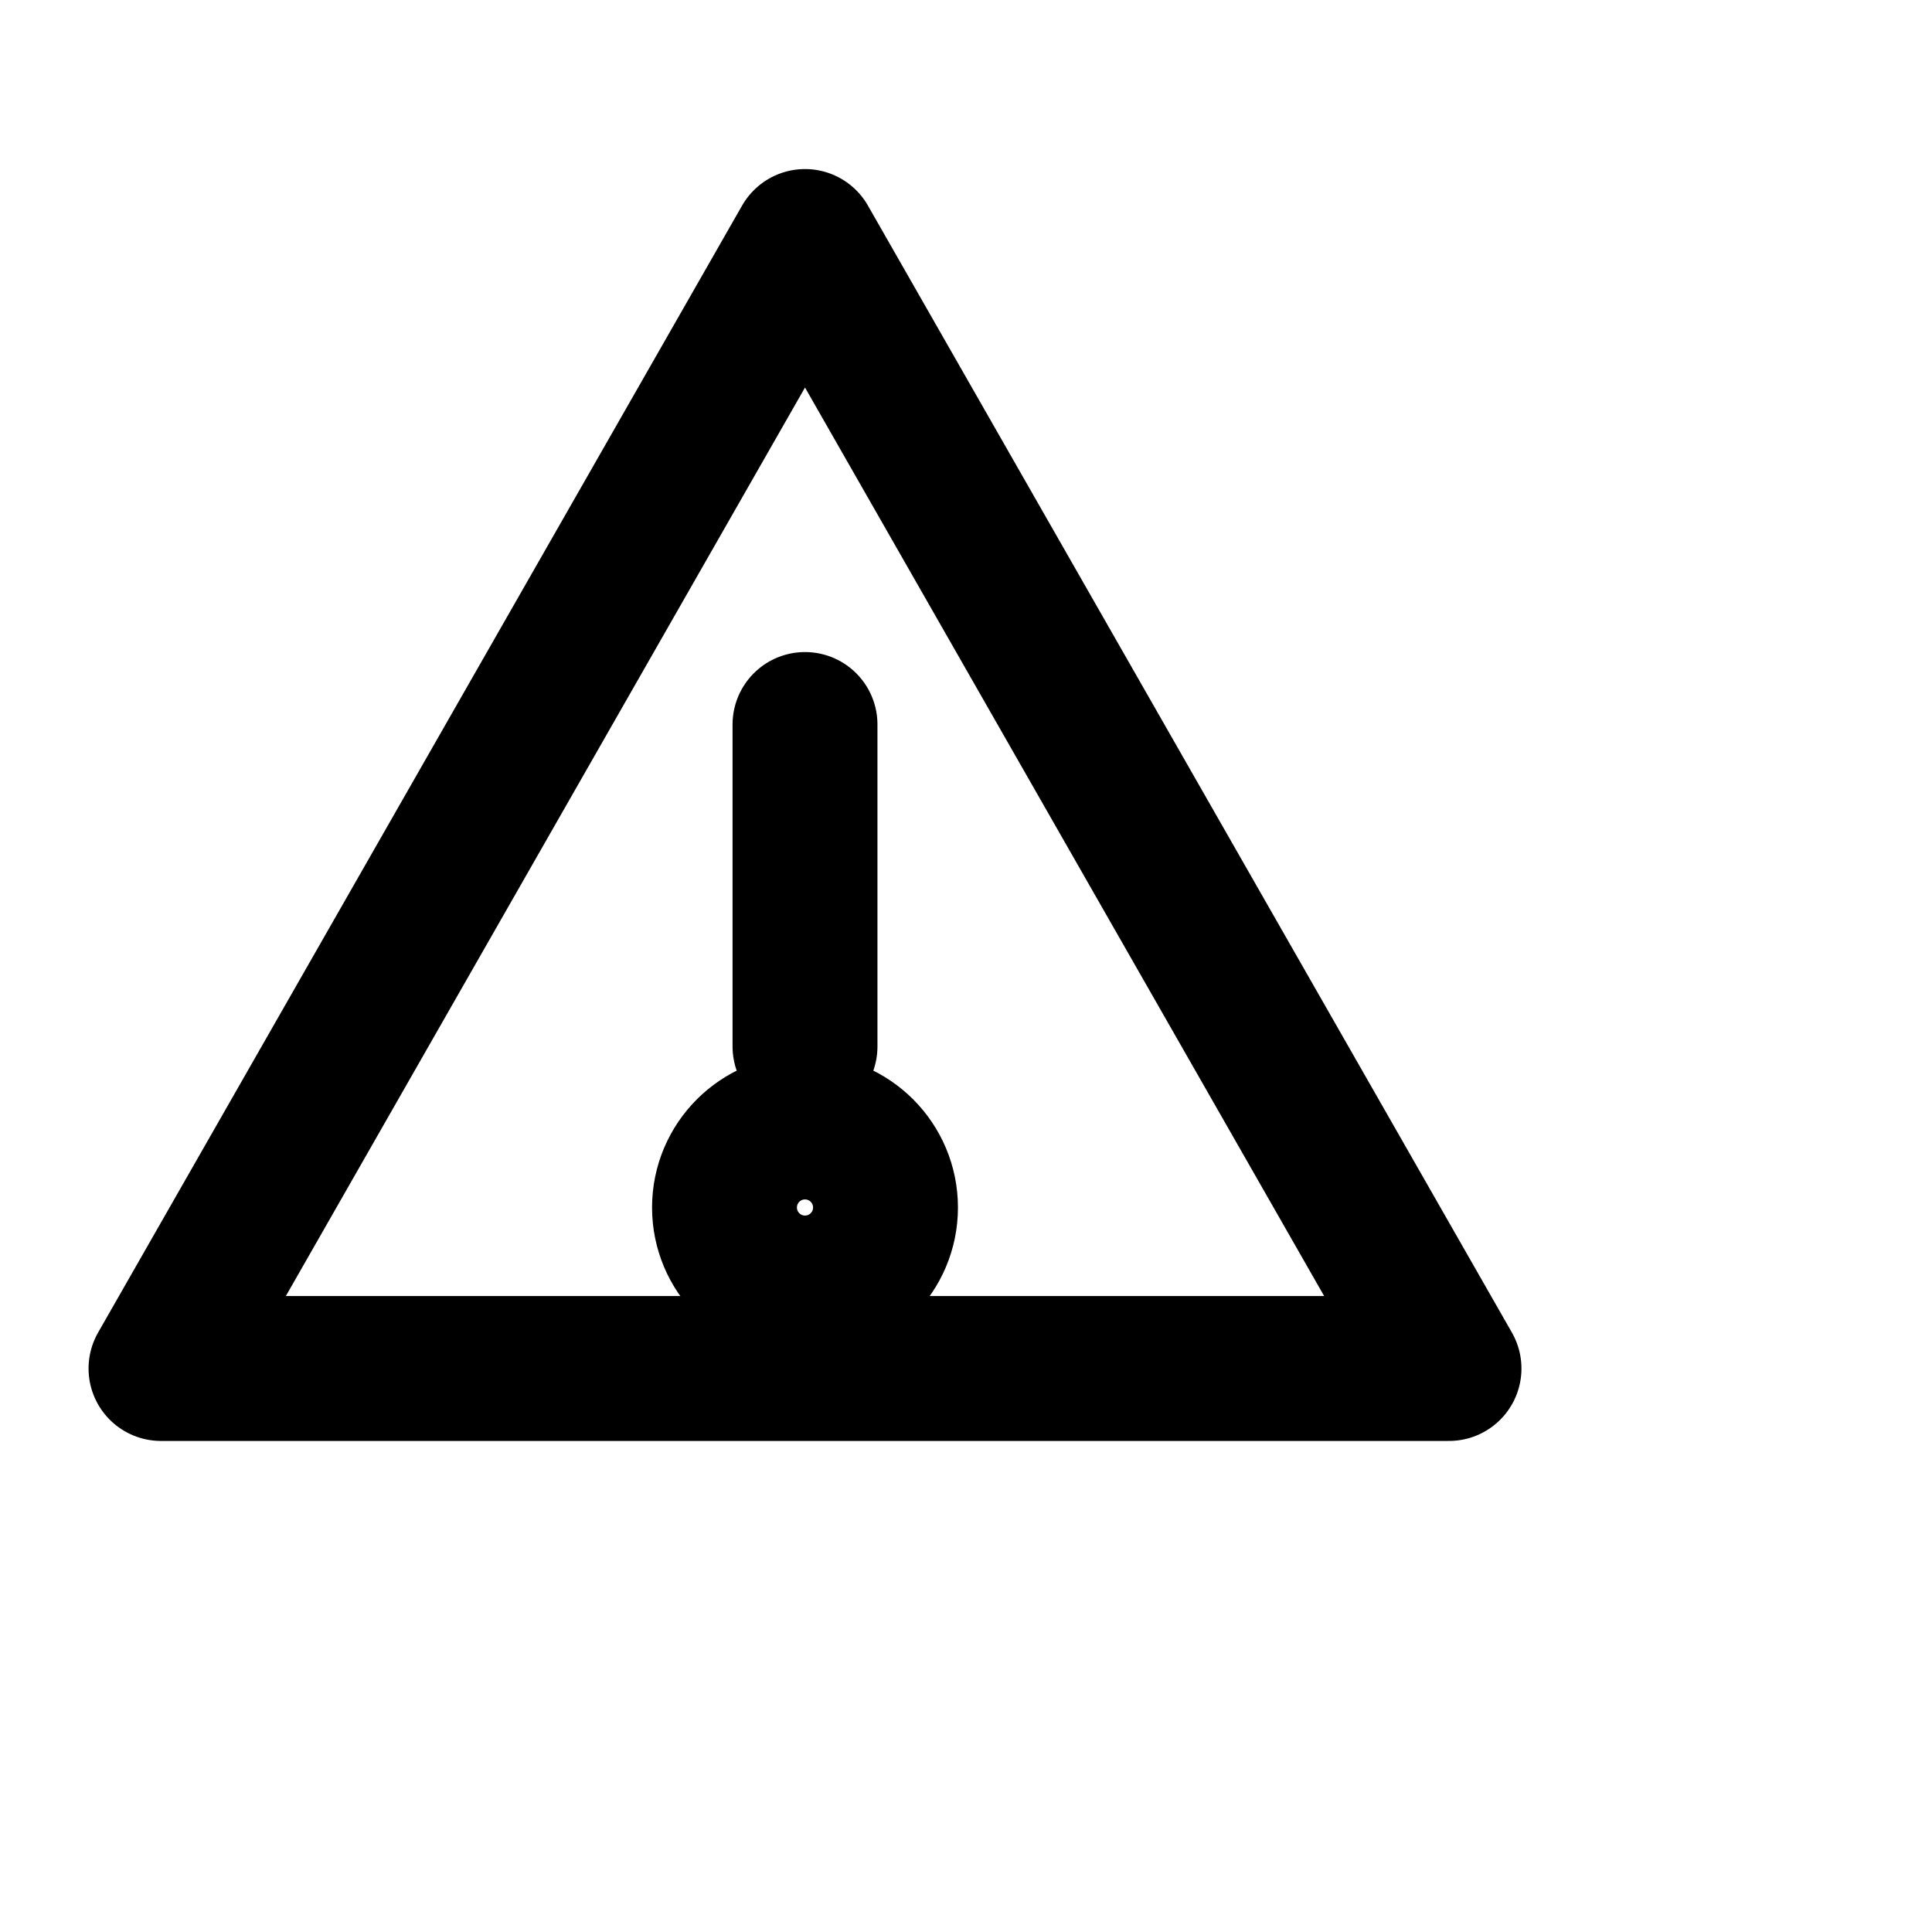
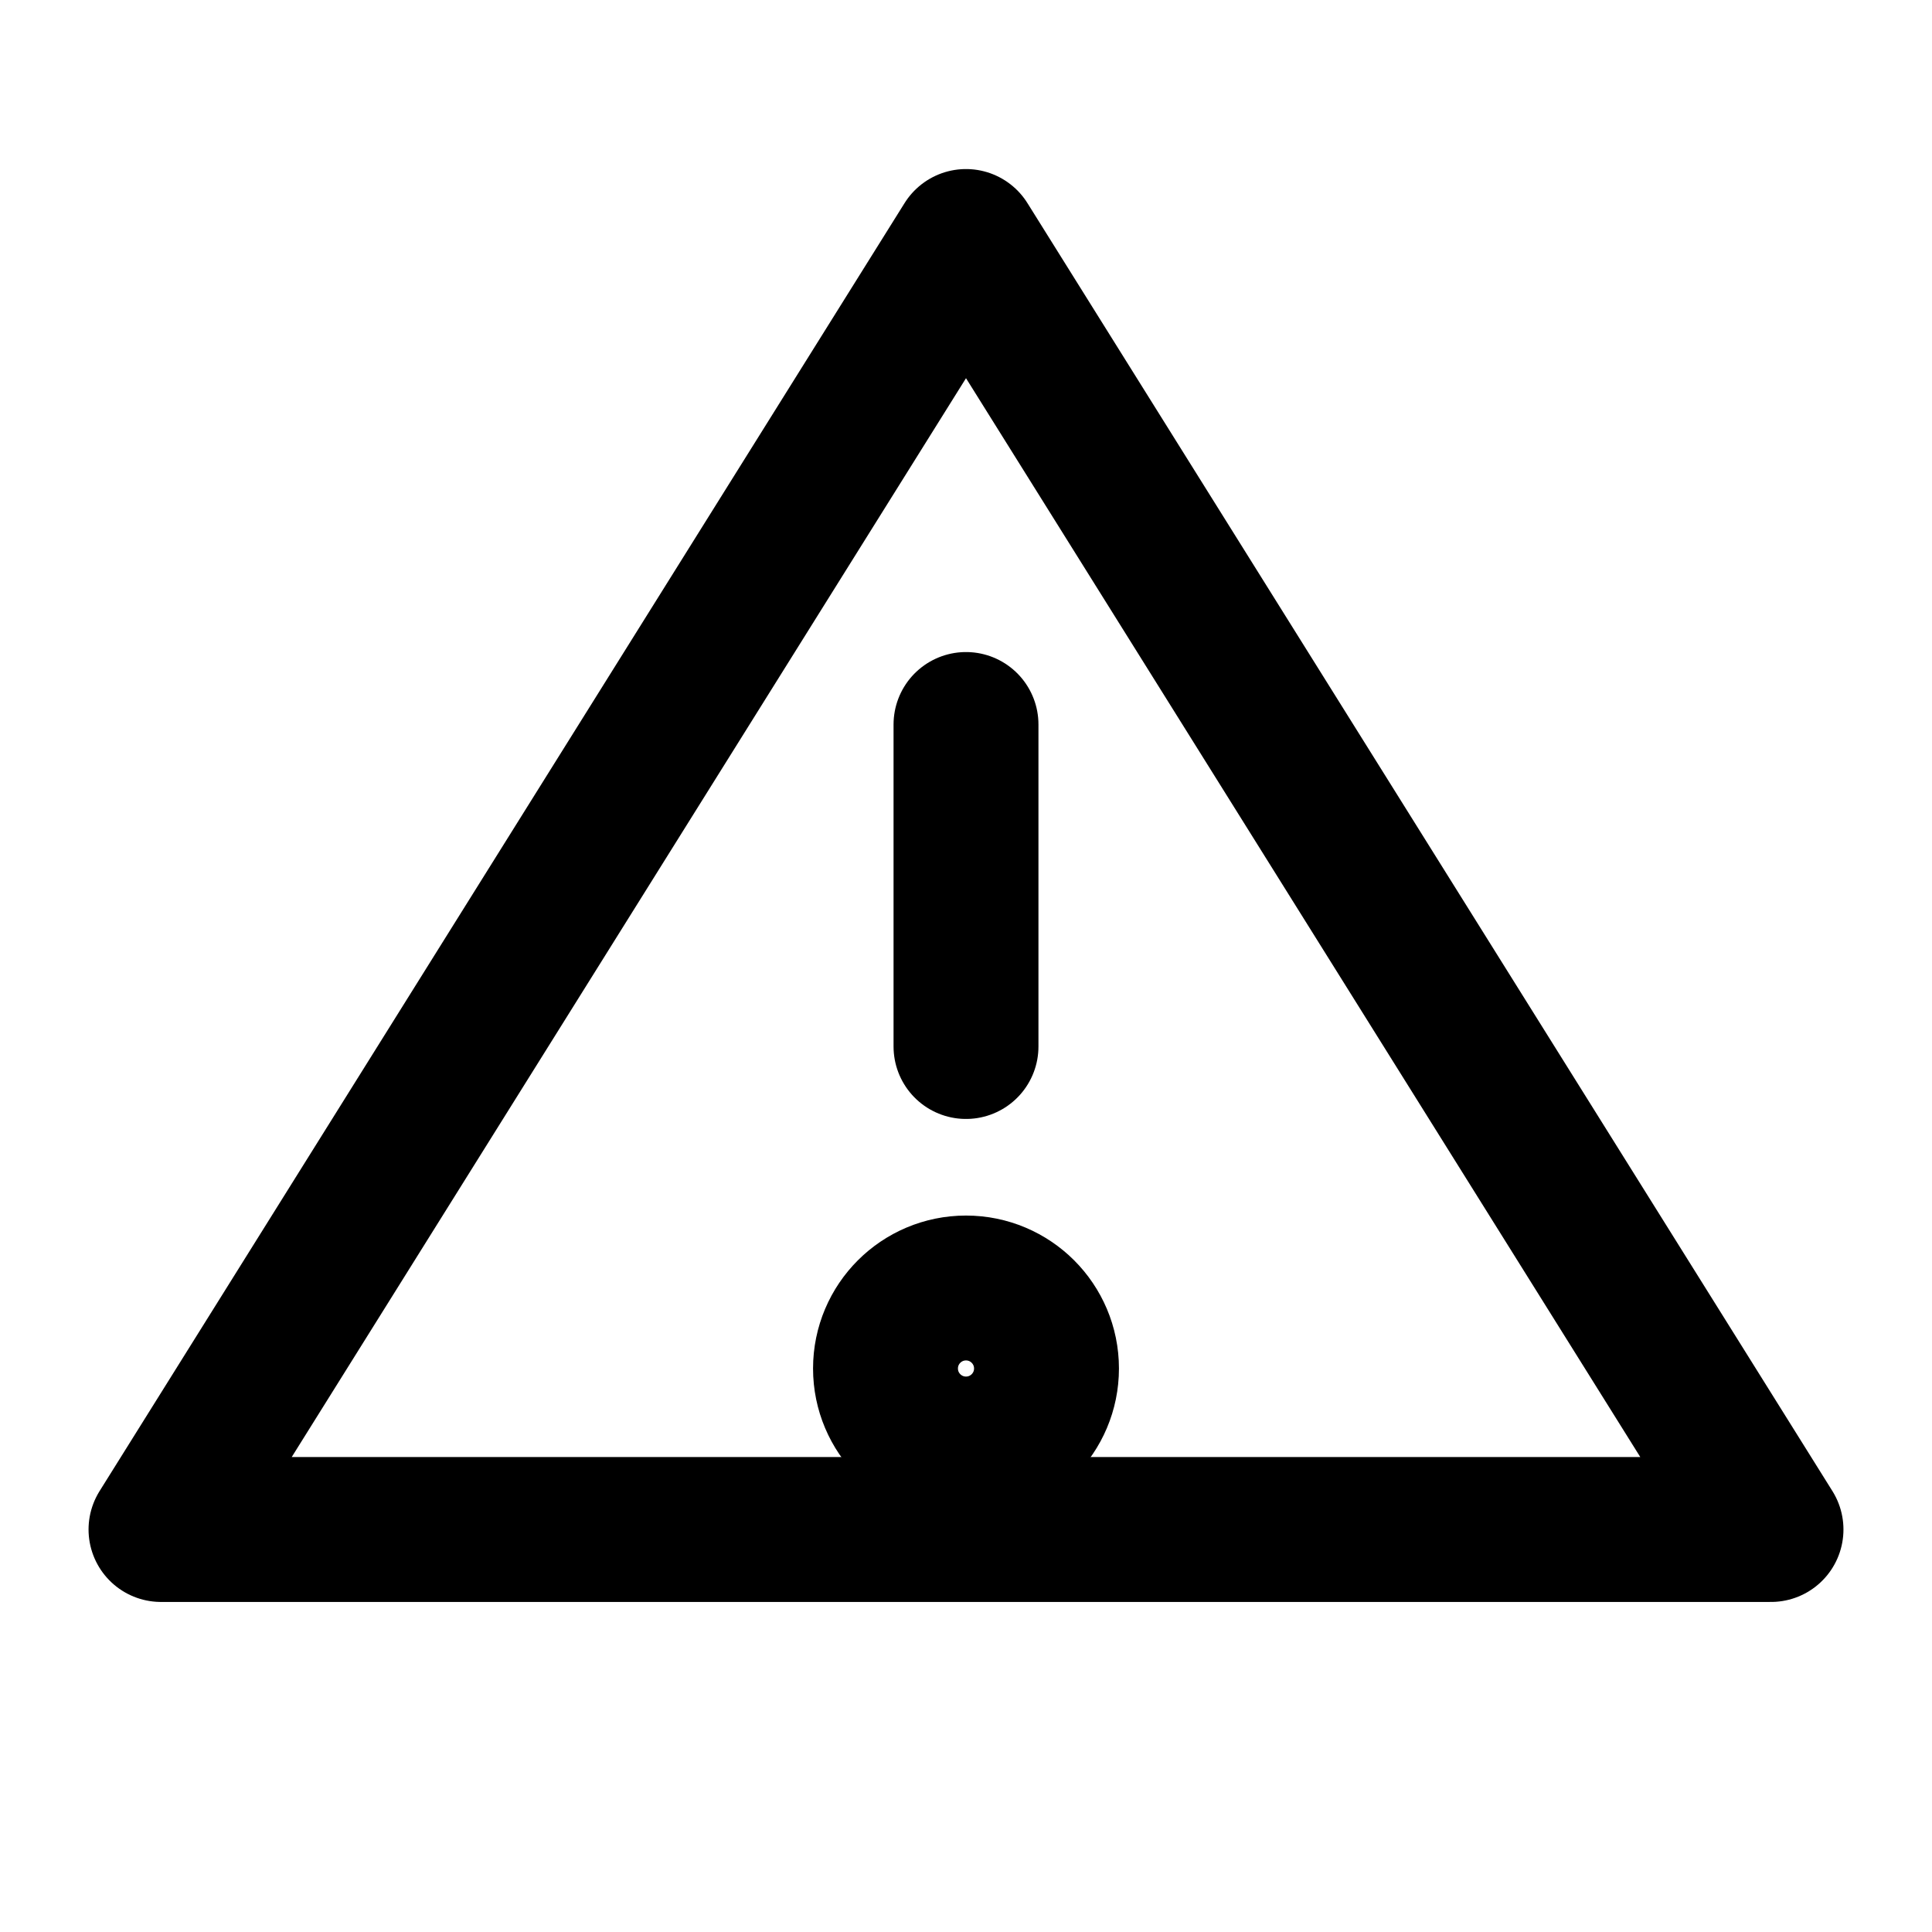
<svg xmlns="http://www.w3.org/2000/svg" viewBox="0 0 24 24" fill="none" stroke="currentColor" stroke-width="1.8" stroke-linecap="round" stroke-linejoin="round">
-   <path d="M10 3l-8 14h16L10 3z" />
-   <path d="M10 9v4" />
-   <circle cx="10" cy="15" r="1" />
+   <path d="M12 3L2 19h20L12 3z" />
+   <path d="M12 9v4" />
+   <circle cx="12" cy="17" r="1" />
</svg>
